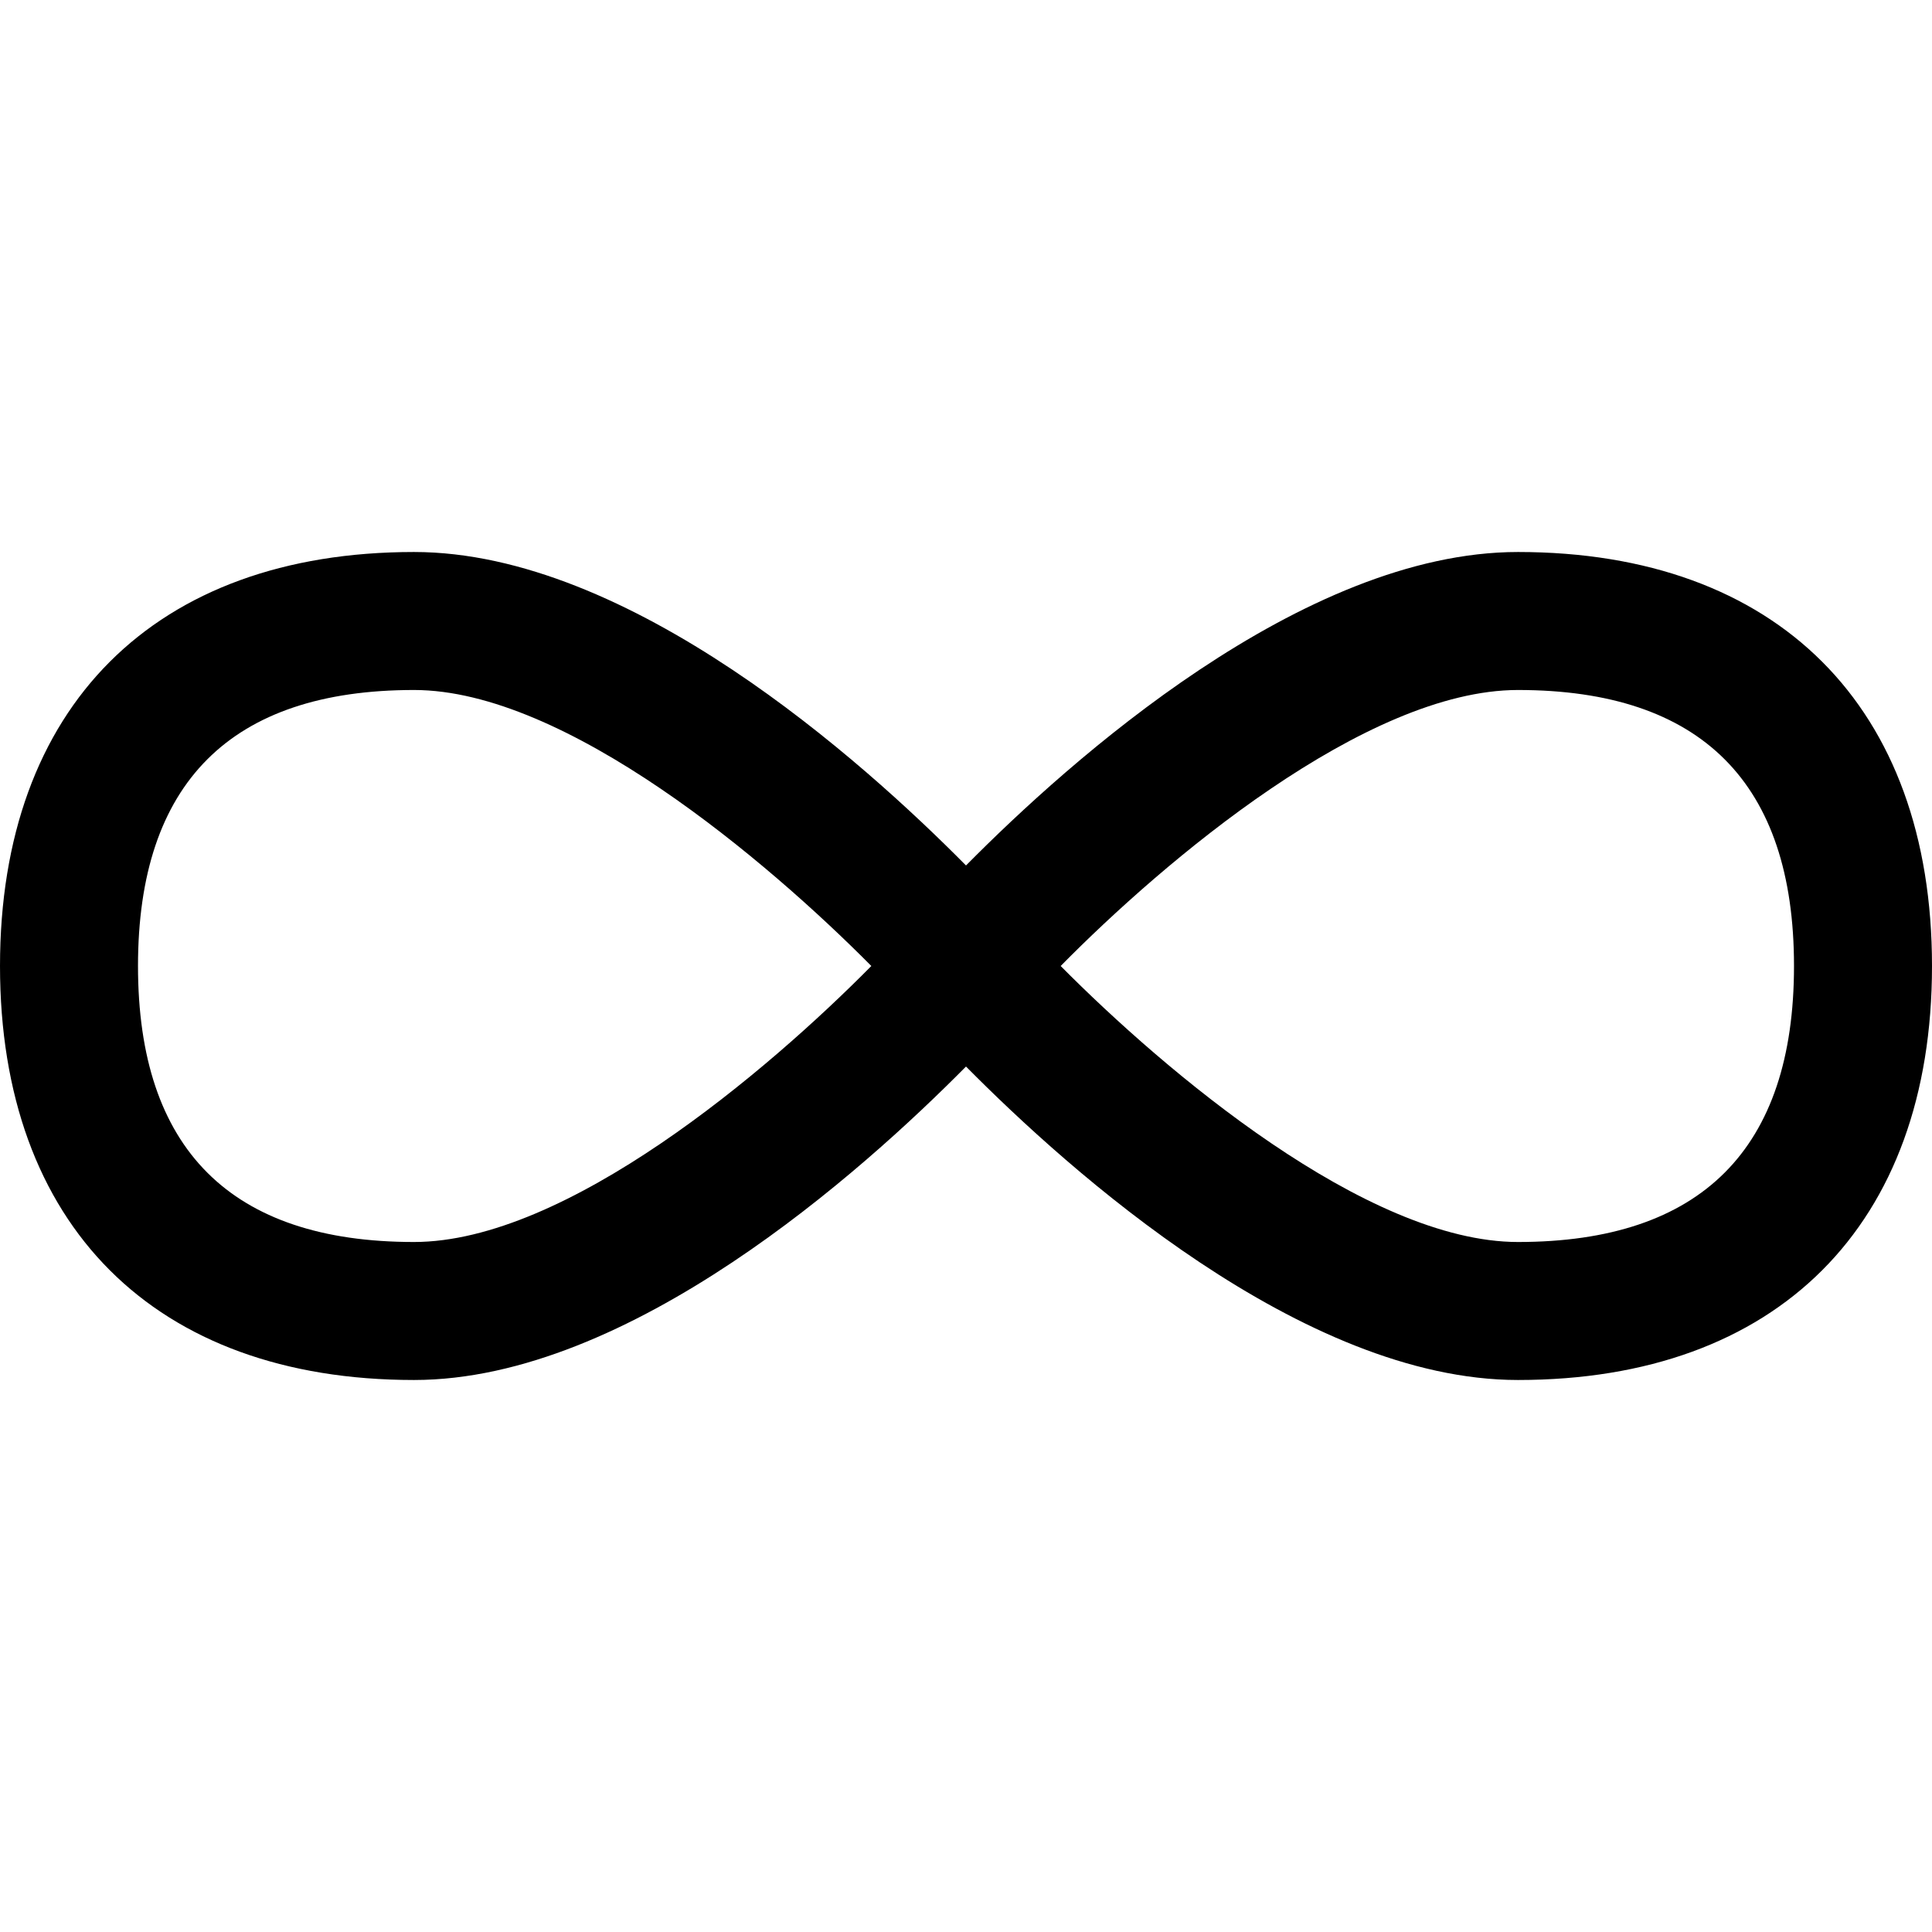
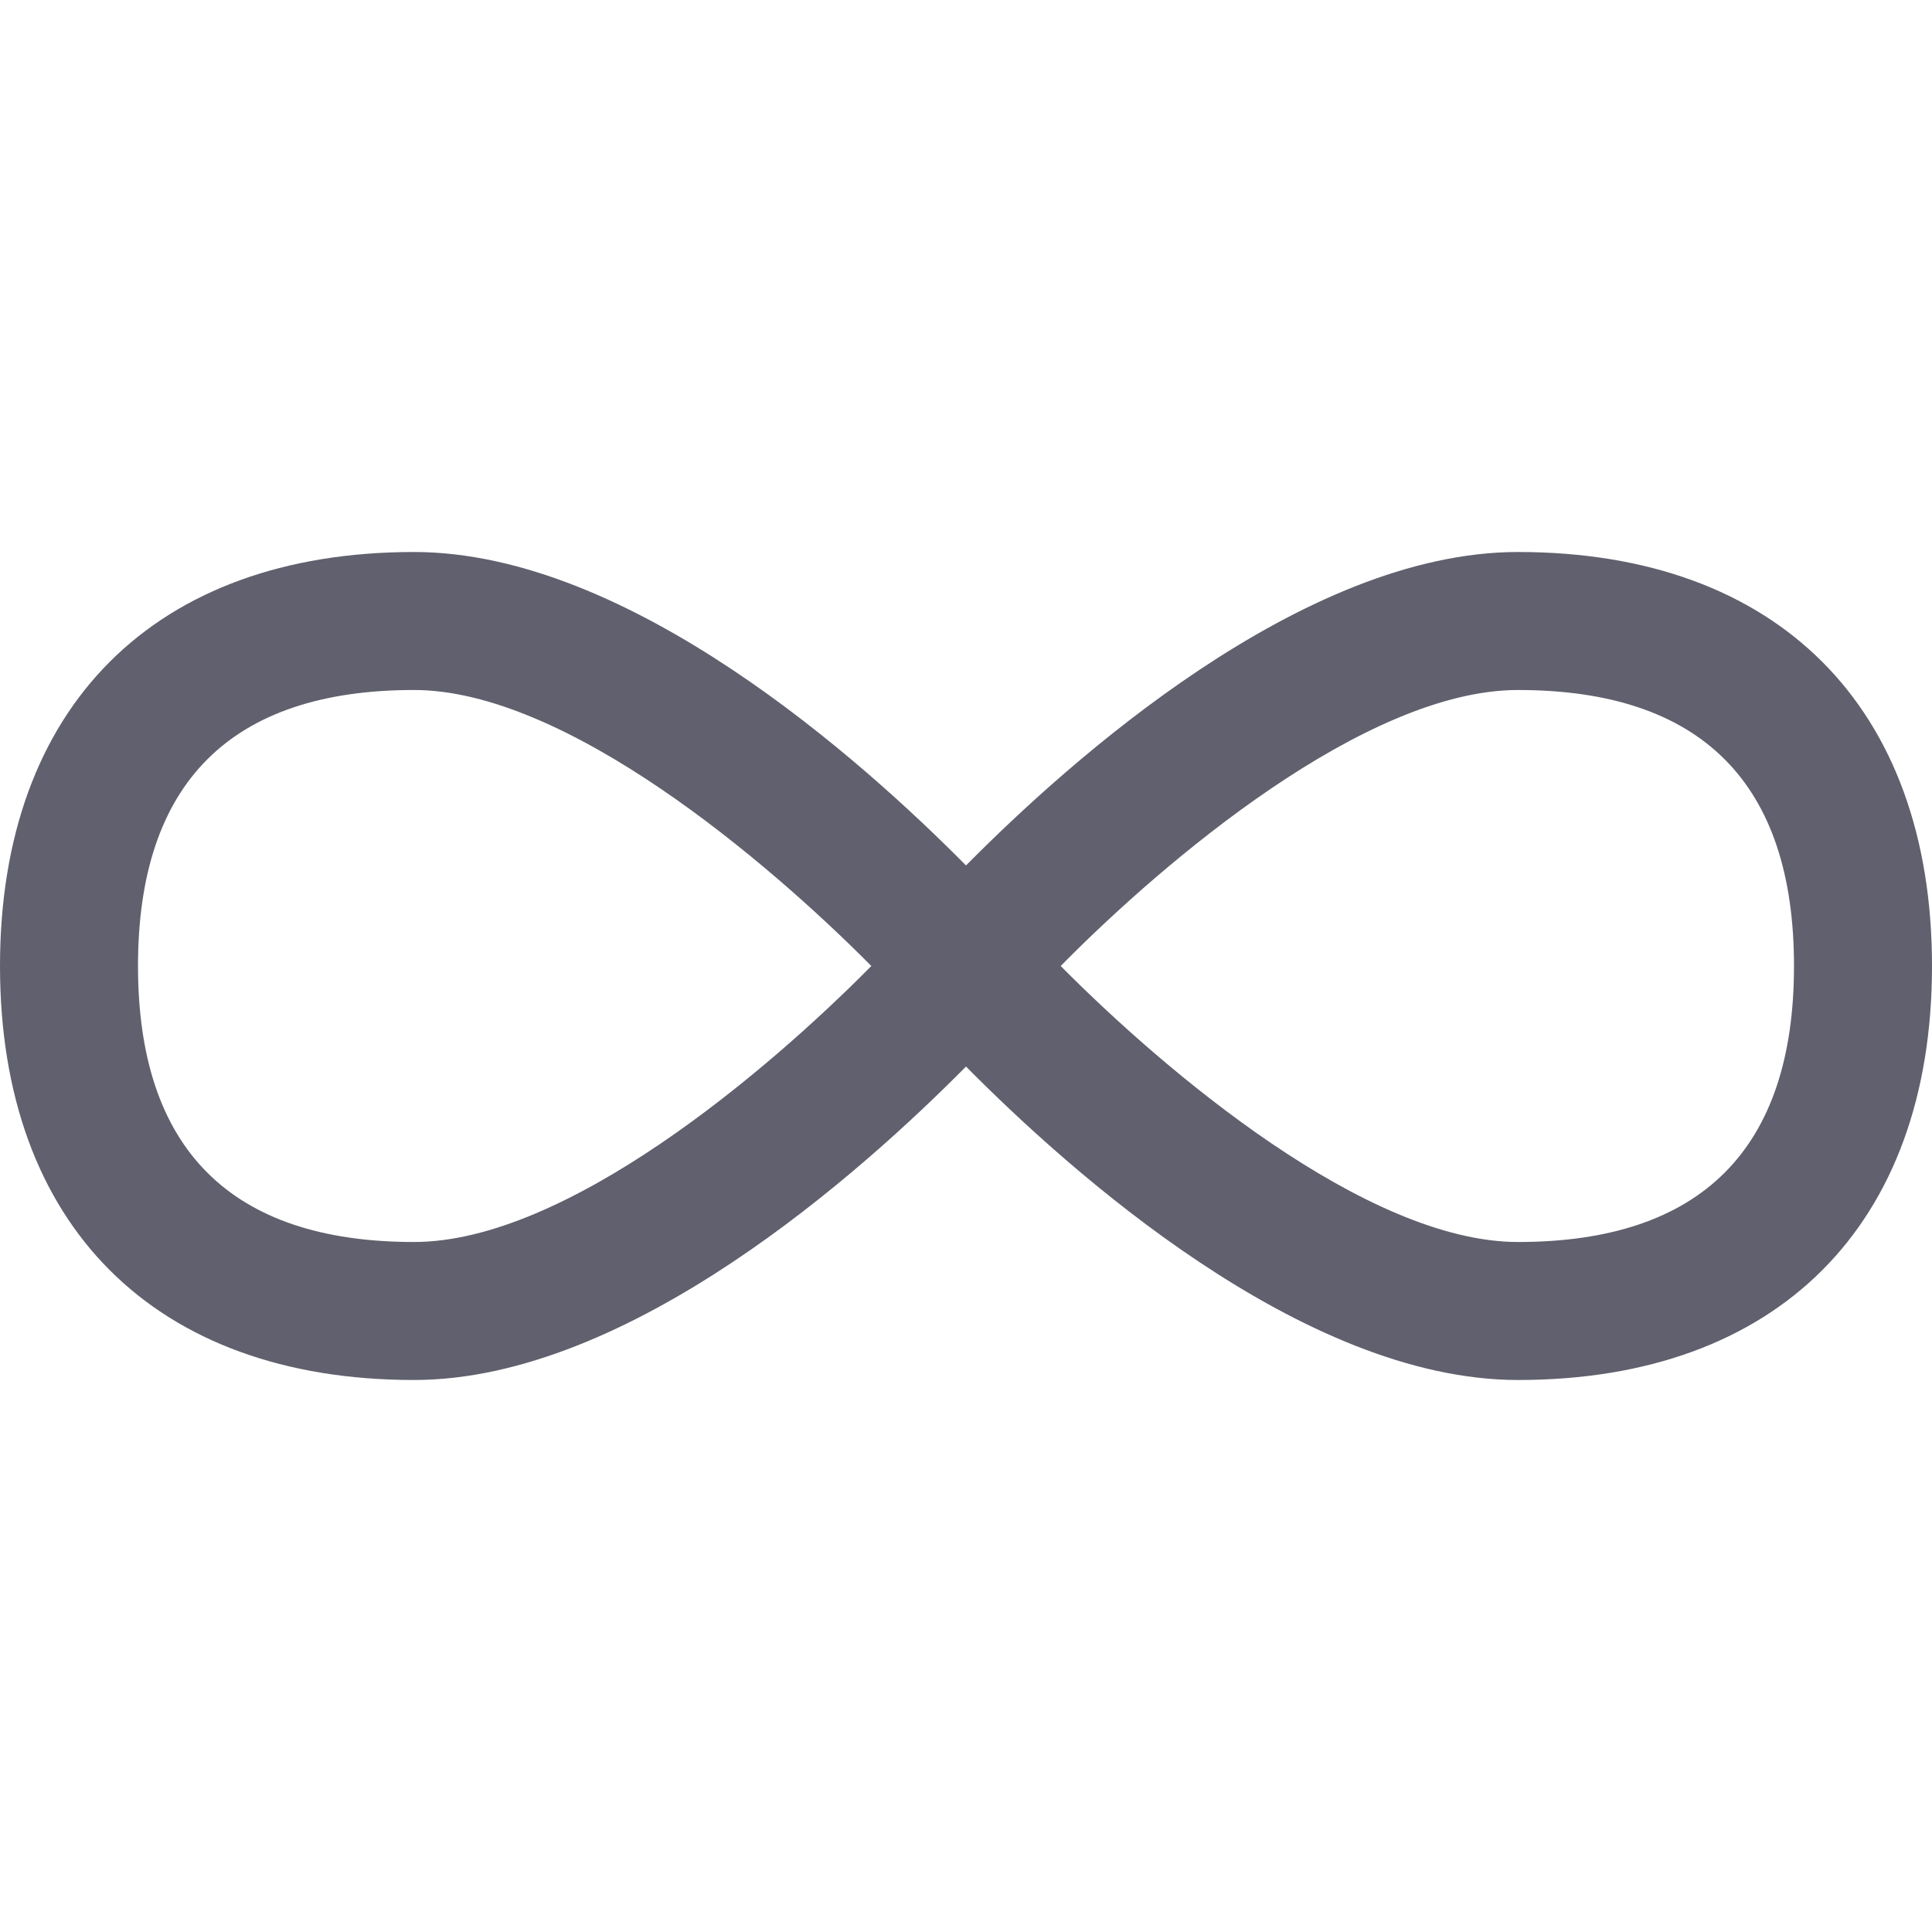
- <svg xmlns="http://www.w3.org/2000/svg" version="1.1" id="Capa_1" x="0px" y="0px" viewBox="0 0 477.867 477.867" style="enable-background:new 0 0 477.867 477.867;" xml:space="preserve">
+ <svg xmlns="http://www.w3.org/2000/svg" version="1.1" fill="#60606e" id="Capa_1" x="0px" y="0px" viewBox="0 0 477.867 477.867" style="enable-background:new 0 0 477.867 477.867;" xml:space="preserve">
  <g>
    <g>
      <path d="M375.467,136.533c-53.333,0-110.933,51.661-136.533,77.534c-25.6-25.873-83.2-77.534-136.533-77.534    c-64.119,0-102.4,38.281-102.4,102.4s38.281,102.4,102.4,102.4c53.333,0,110.933-51.661,136.533-77.534    c25.6,25.873,83.2,77.534,136.533,77.534c64.12,0,102.4-38.281,102.4-102.4S439.586,136.533,375.467,136.533z M102.4,307.2    c-45.295,0-68.267-22.972-68.267-68.267s22.972-68.267,68.267-68.267c37.547,0,87.381,42.308,113.118,68.267    C189.833,264.926,140.1,307.2,102.4,307.2z M375.467,307.2c-37.547,0-87.381-42.308-113.118-68.267    c25.6-25.975,75.418-68.267,113.118-68.267c45.295,0,68.267,22.972,68.267,68.267S420.762,307.2,375.467,307.2z" />
    </g>
  </g>
  <g>
</g>
  <g>
</g>
  <g>
</g>
  <g>
</g>
  <g>
</g>
  <g>
</g>
  <g>
</g>
  <g>
</g>
  <g>
</g>
  <g>
</g>
  <g>
</g>
  <g>
</g>
  <g>
</g>
  <g>
</g>
  <g>
</g>
</svg>
